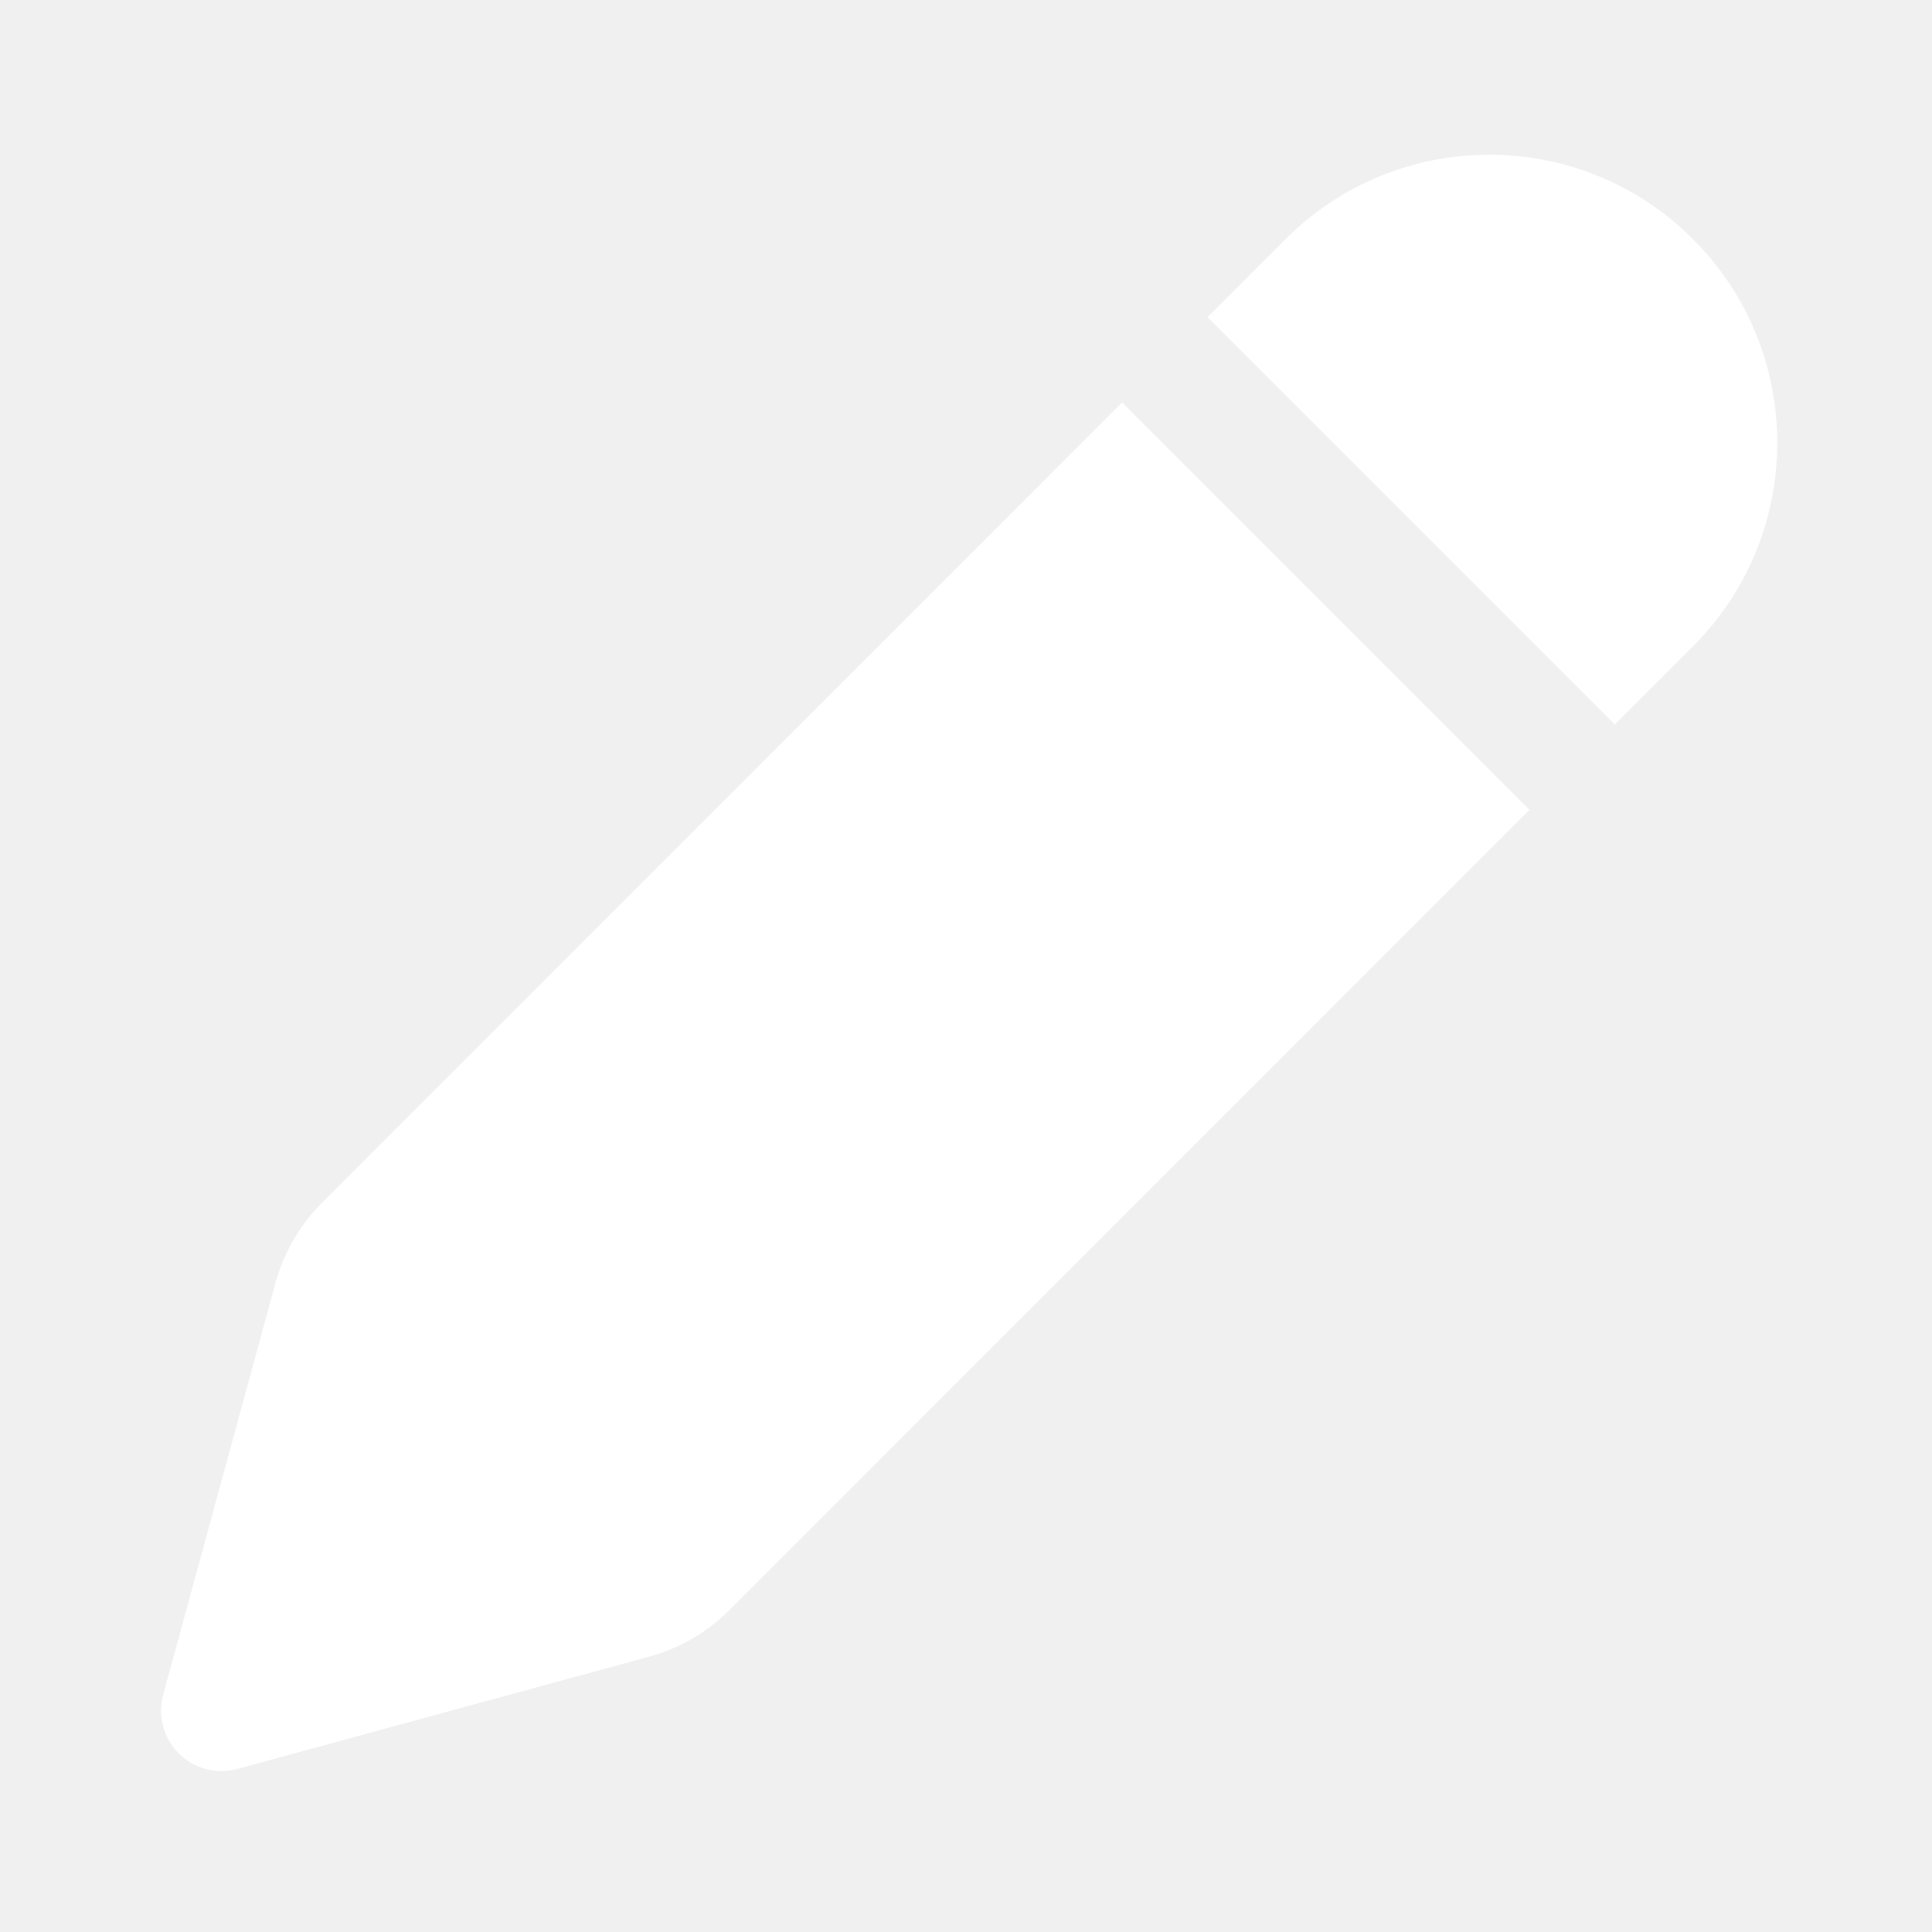
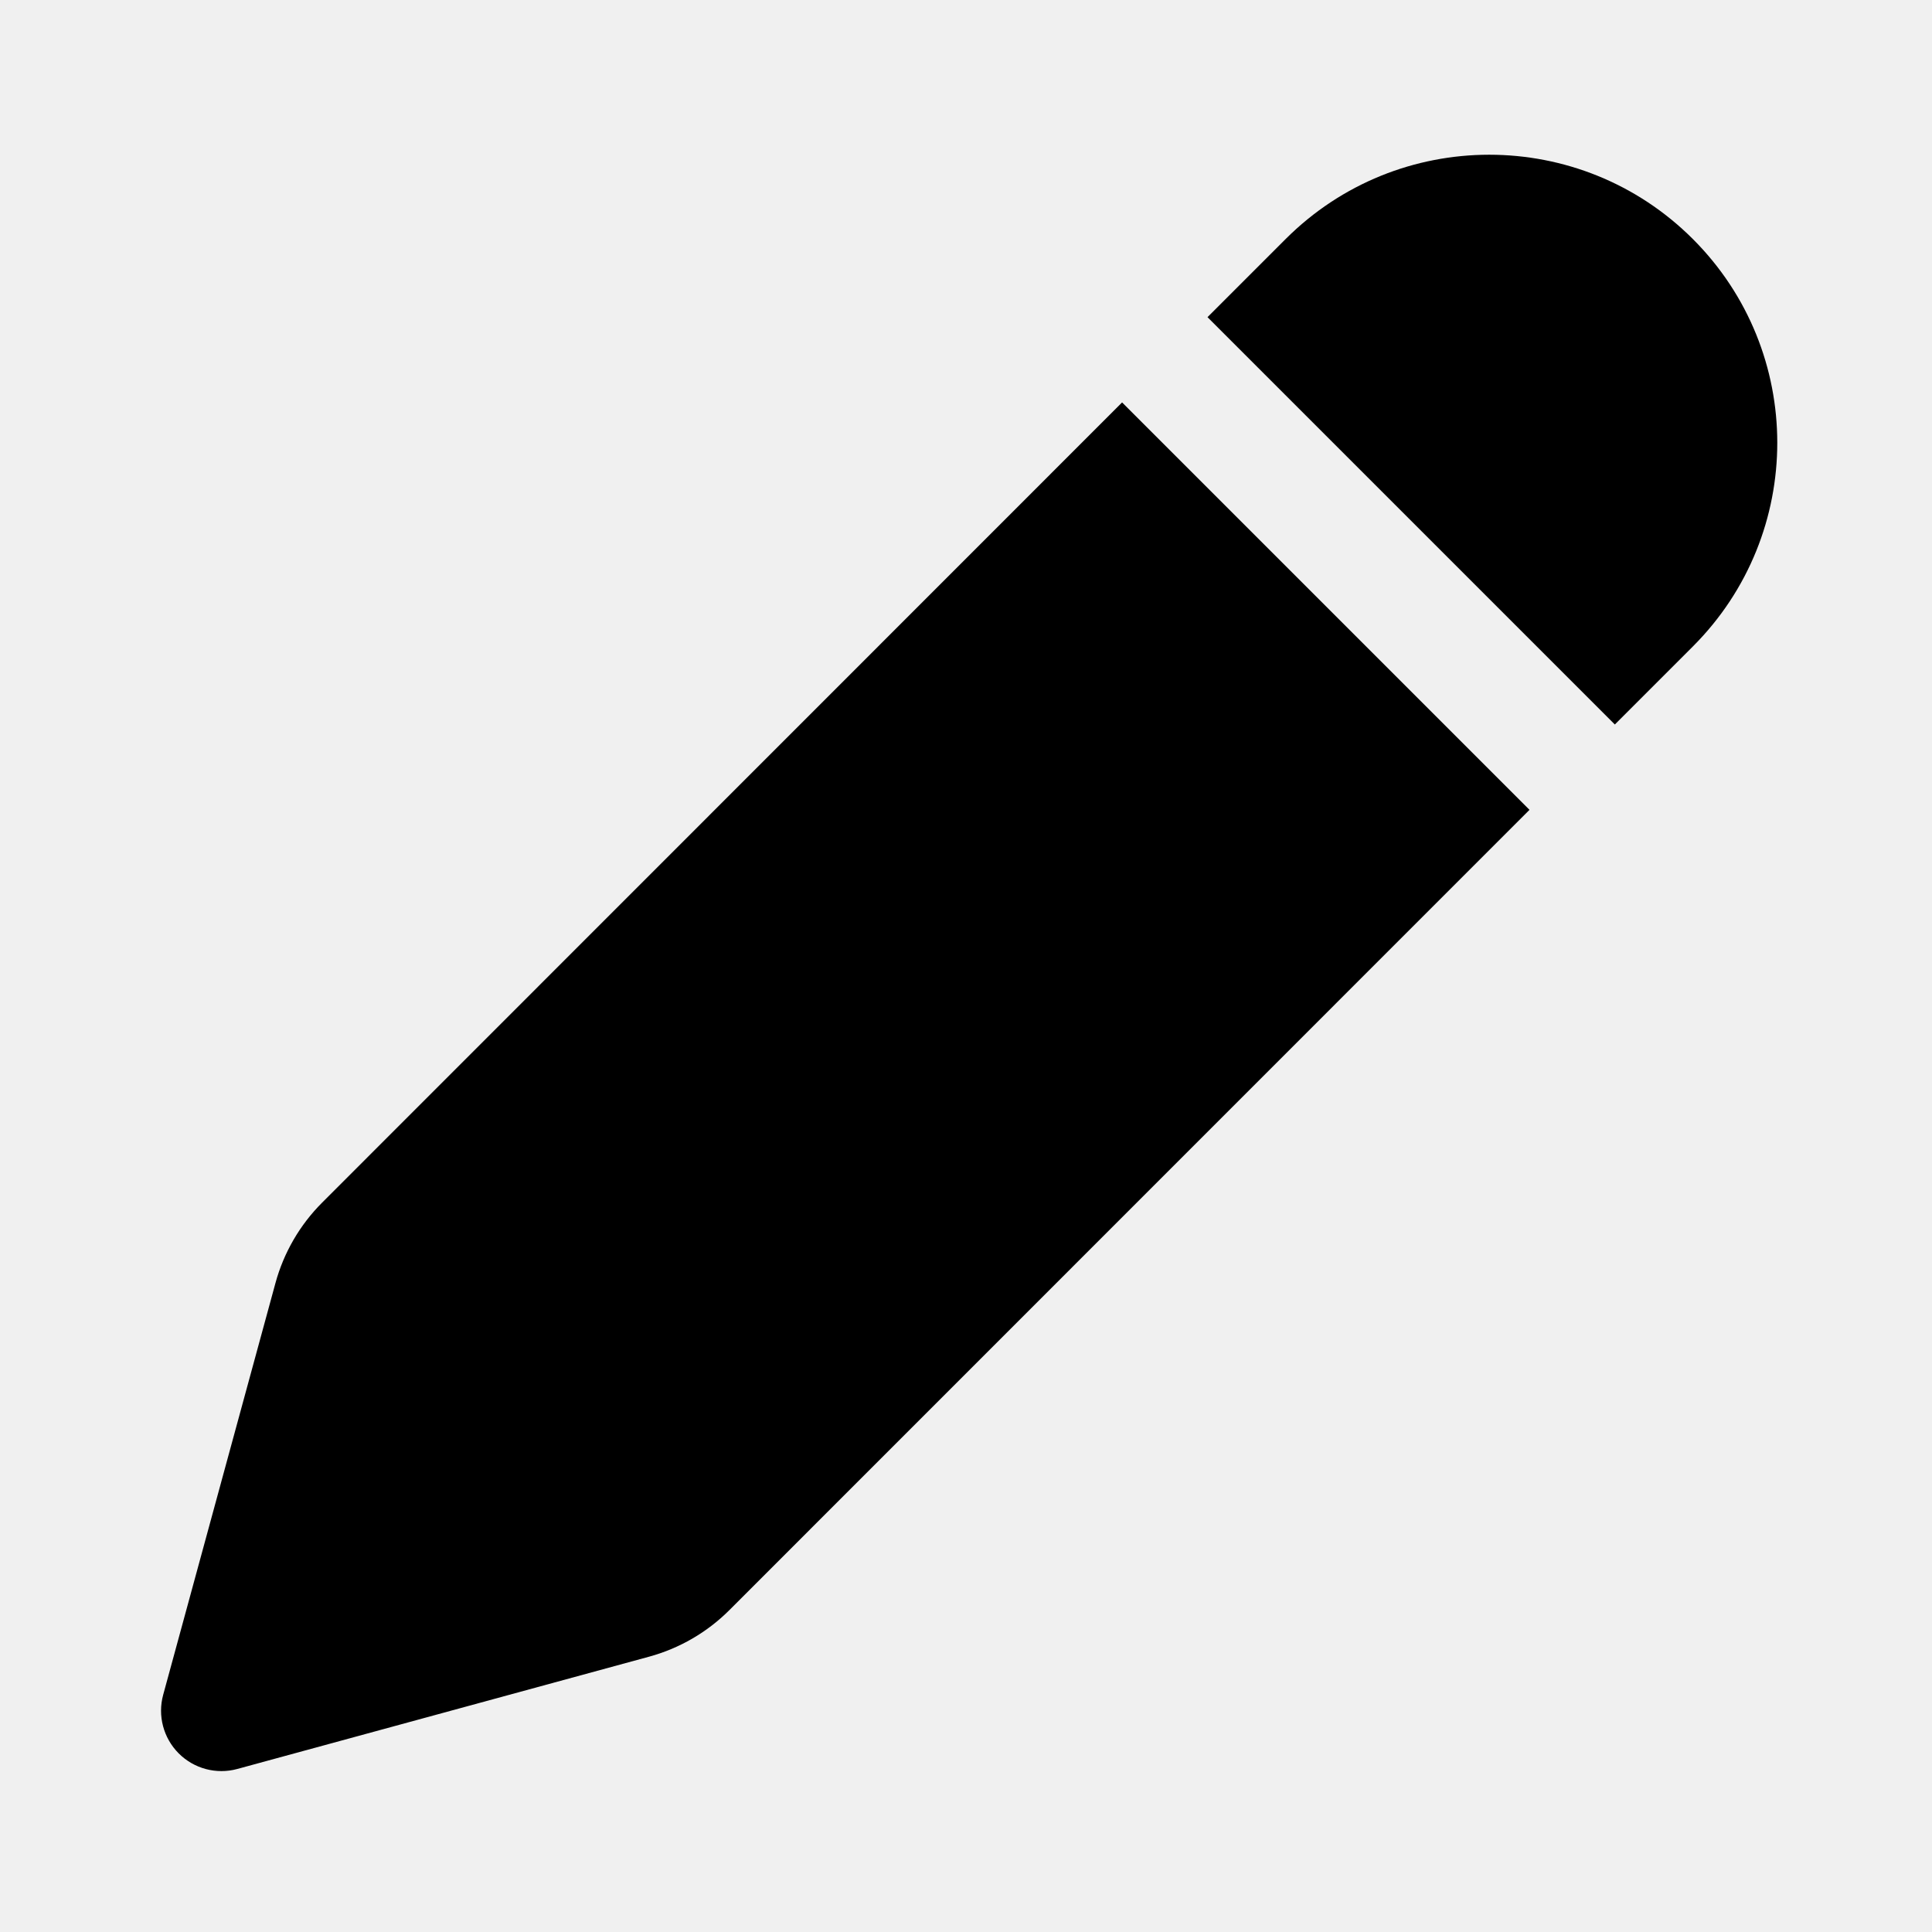
<svg xmlns="http://www.w3.org/2000/svg" width="24" height="24" fill="none" viewBox="0 0 24 24">
-   <path d="M13.94 5 19 10.06 9.062 20a2.25 2.25 0 0 1-.999.58l-5.116 1.395a.75.75 0 0 1-.92-.921l1.395-5.116a2.25 2.25 0 0 1 .58-.999L13.938 5Zm7.09-2.03a3.578 3.578 0 0 1 0 5.06l-.97.97L15 3.94l.97-.97a3.578 3.578 0 0 1 5.06 0Z" fill="#fff" />
+   <path d="M13.94 5 19 10.06 9.062 20a2.25 2.25 0 0 1-.999.58l-5.116 1.395a.75.75 0 0 1-.92-.921l1.395-5.116a2.25 2.25 0 0 1 .58-.999L13.938 5Zm7.09-2.03a3.578 3.578 0 0 1 0 5.06l-.97.97L15 3.94l.97-.97a3.578 3.578 0 0 1 5.06 0Z" fill="#000" />
</svg>
